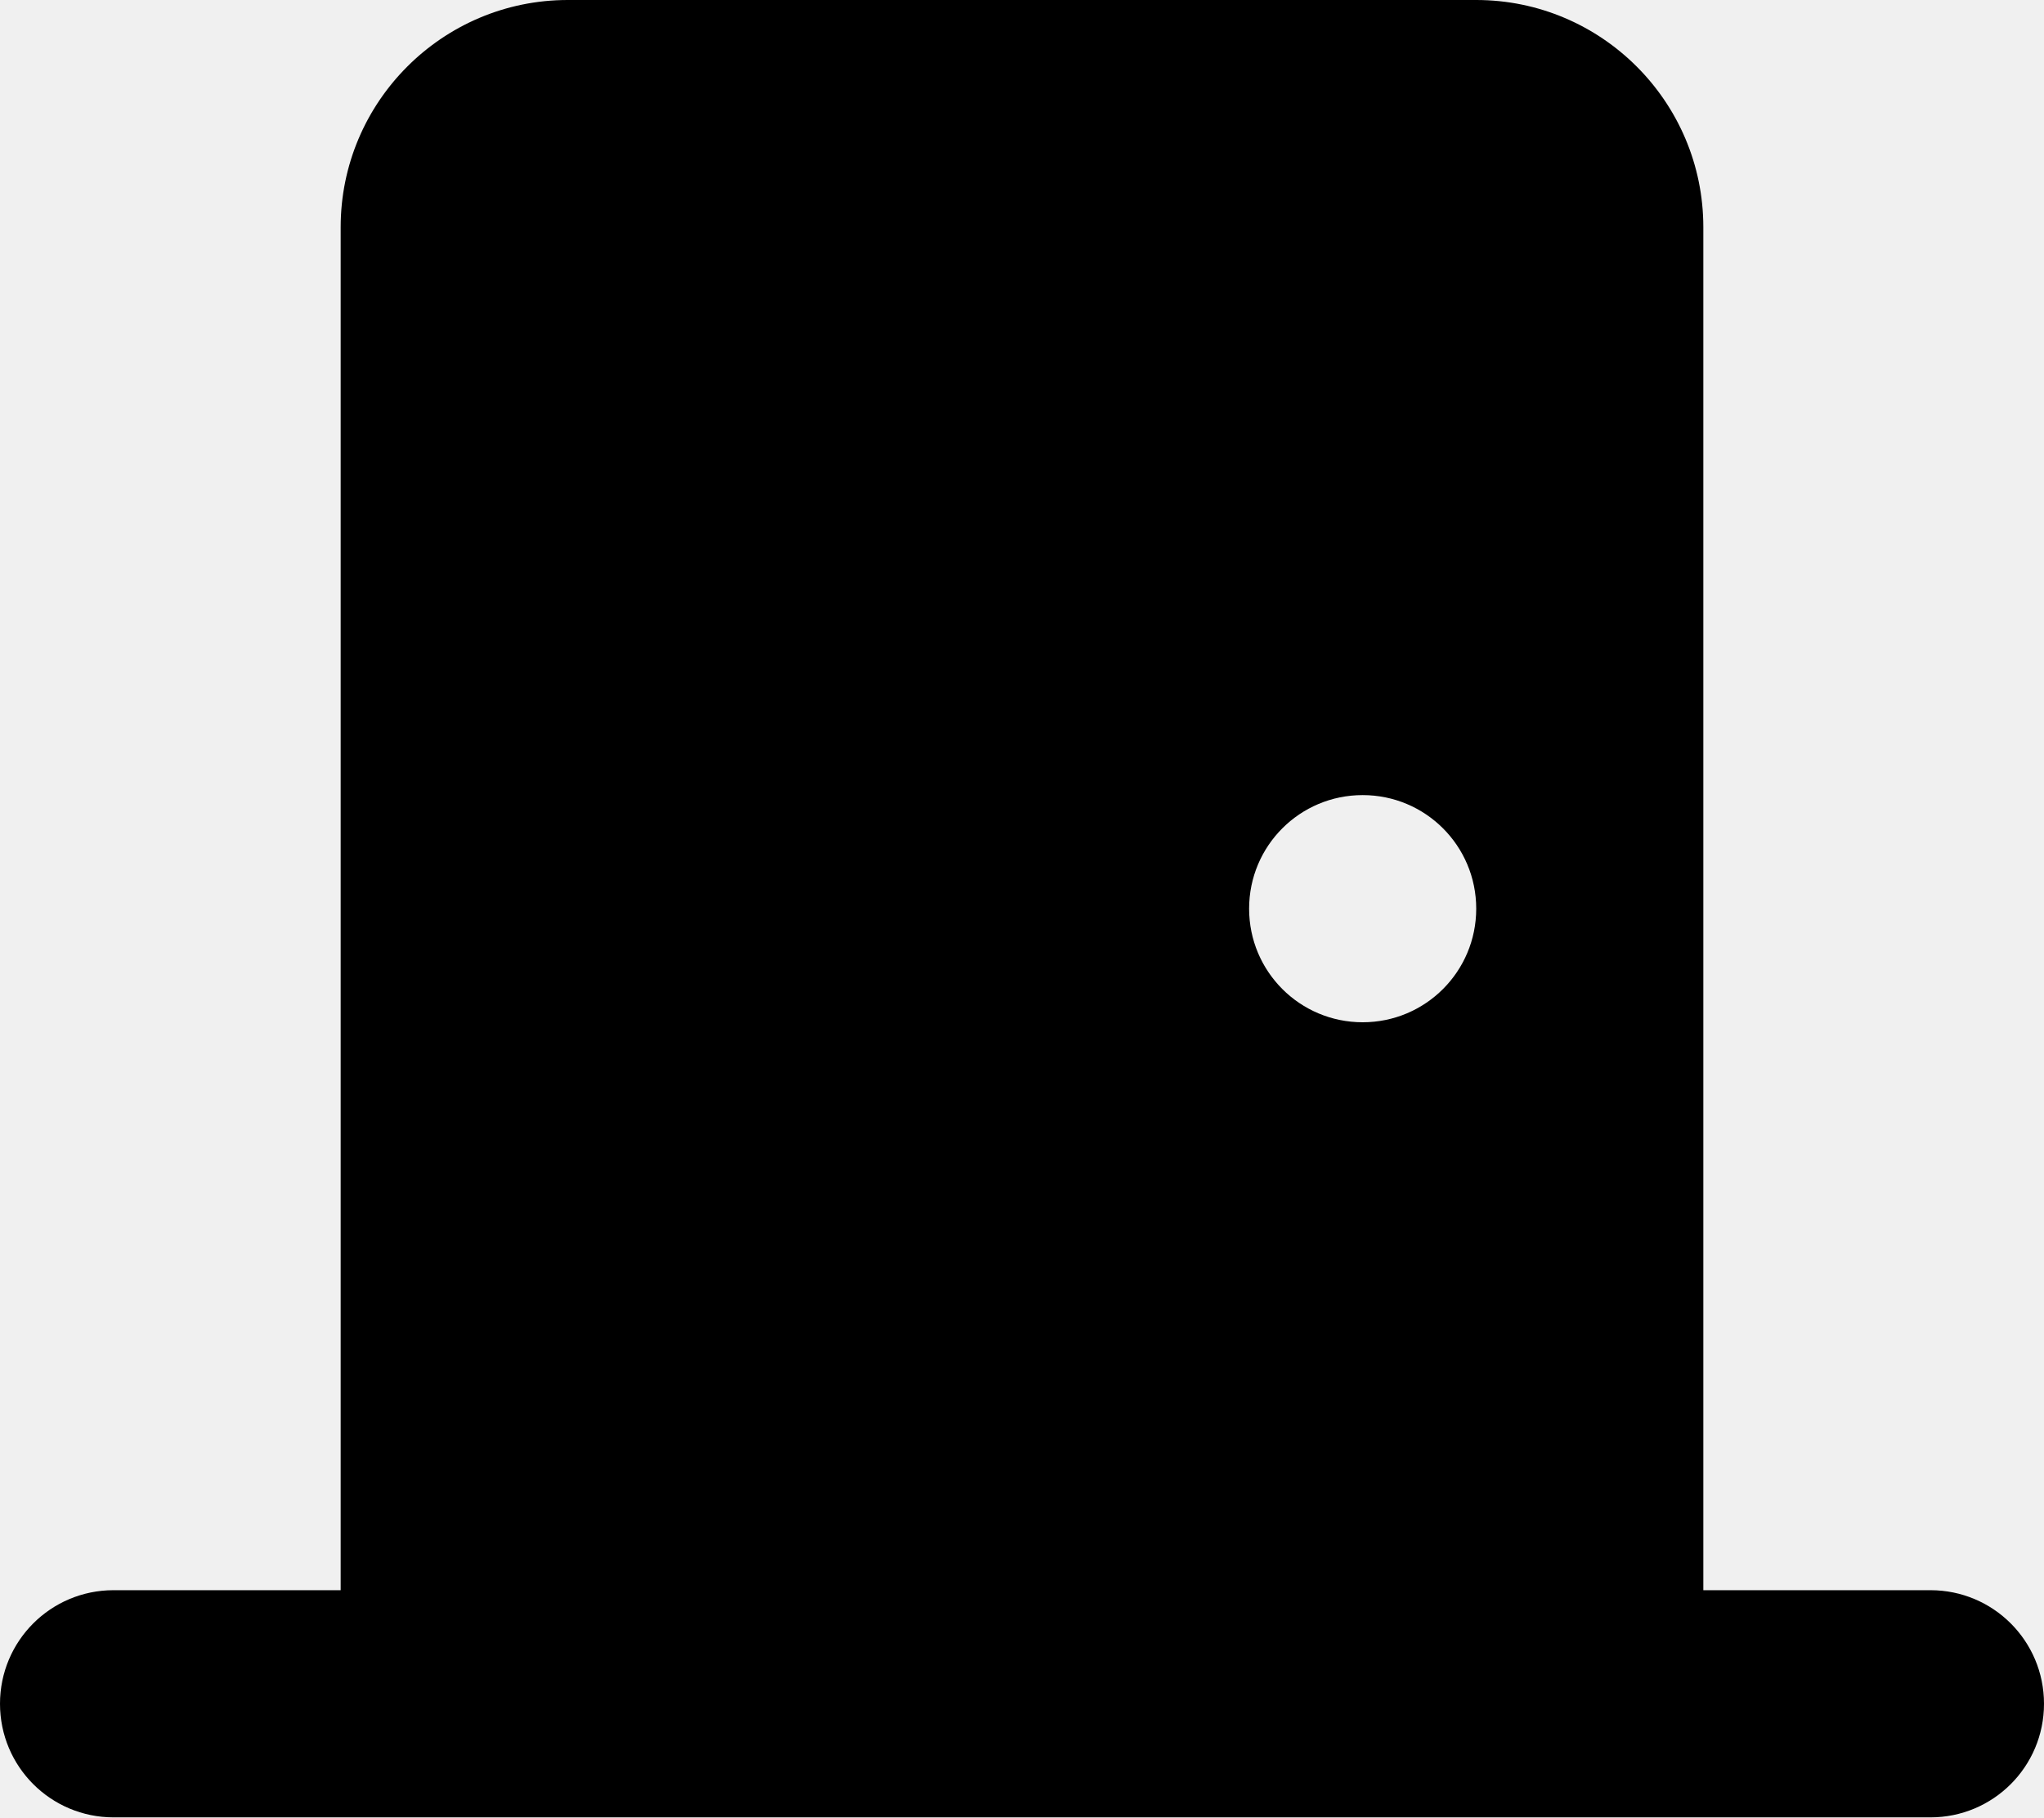
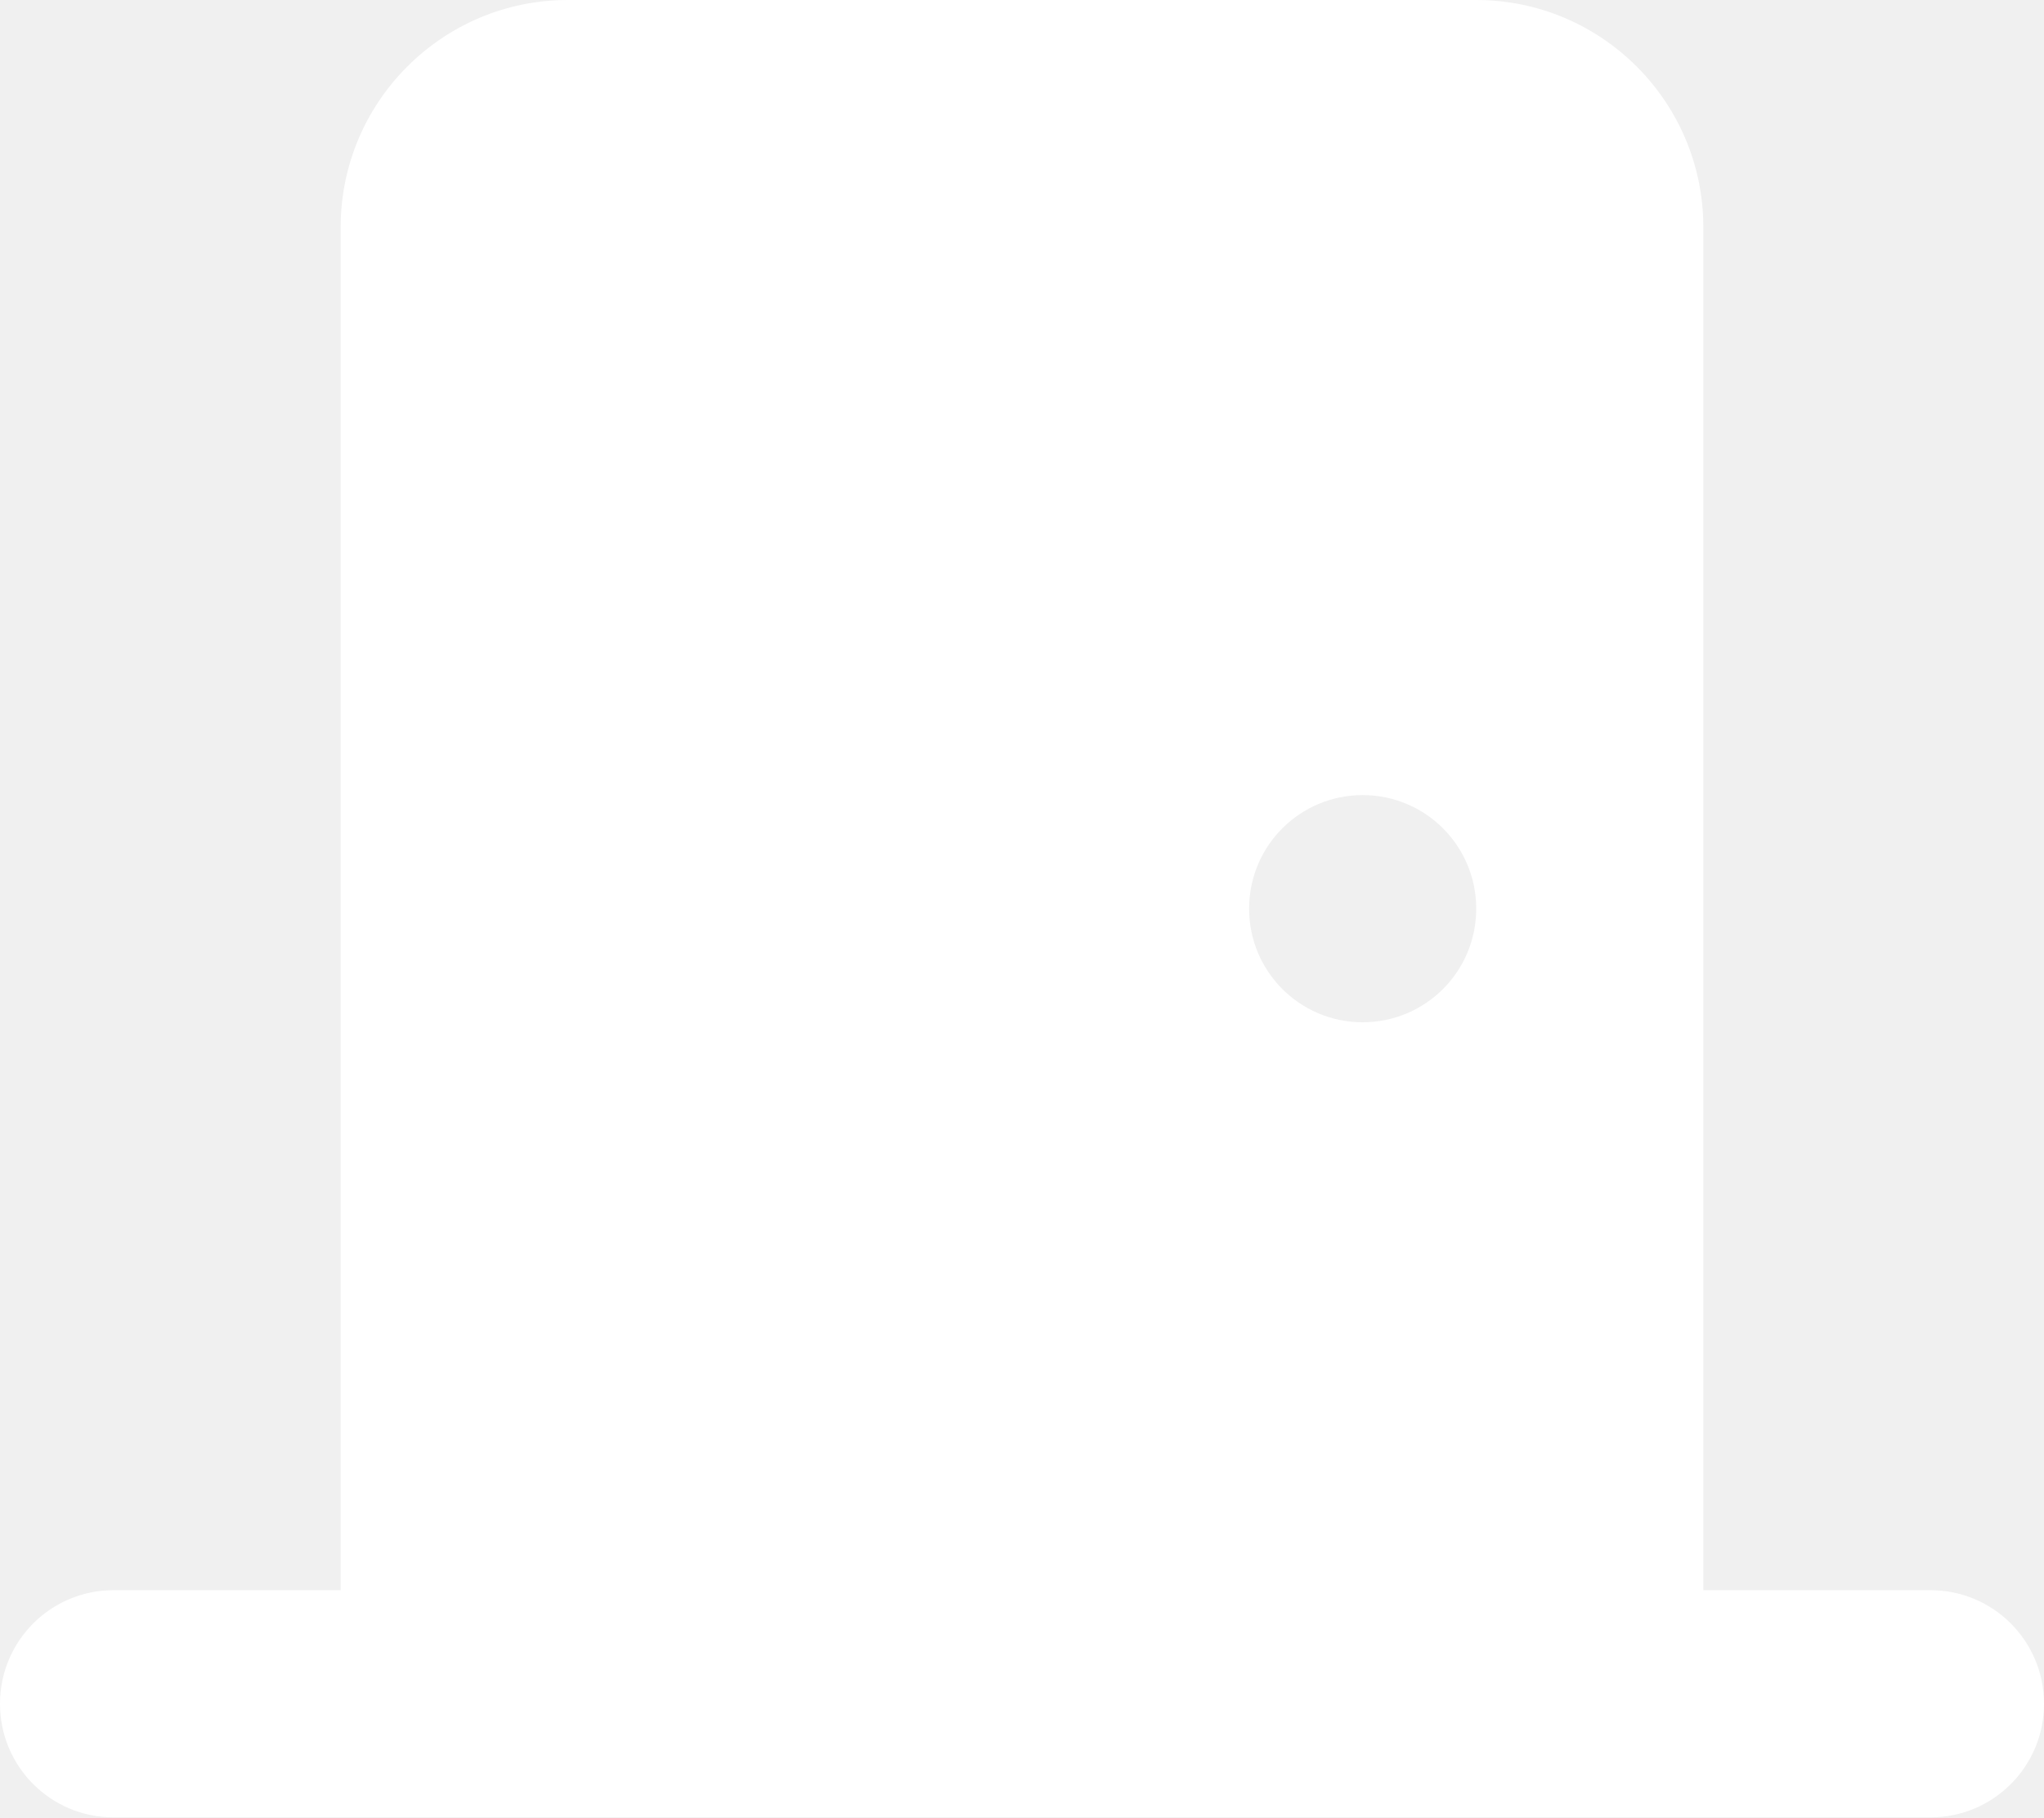
- <svg xmlns="http://www.w3.org/2000/svg" viewBox="0 0 576 512">
+ <svg xmlns="http://www.w3.org/2000/svg" fill="white" viewBox="0 0 576 512">
  <path d="M96 64c0-35.3 28.7-64 64-64H416c35.3 0 64 28.7 64 64V448h64c17.7 0 32 14.3 32 32s-14.3 32-32 32H432 144 32c-17.7 0-32-14.3-32-32s14.3-32 32-32H96V64zM384 288c17.7 0 32-14.3 32-32s-14.3-32-32-32s-32 14.3-32 32s14.3 32 32 32z" />
</svg>
